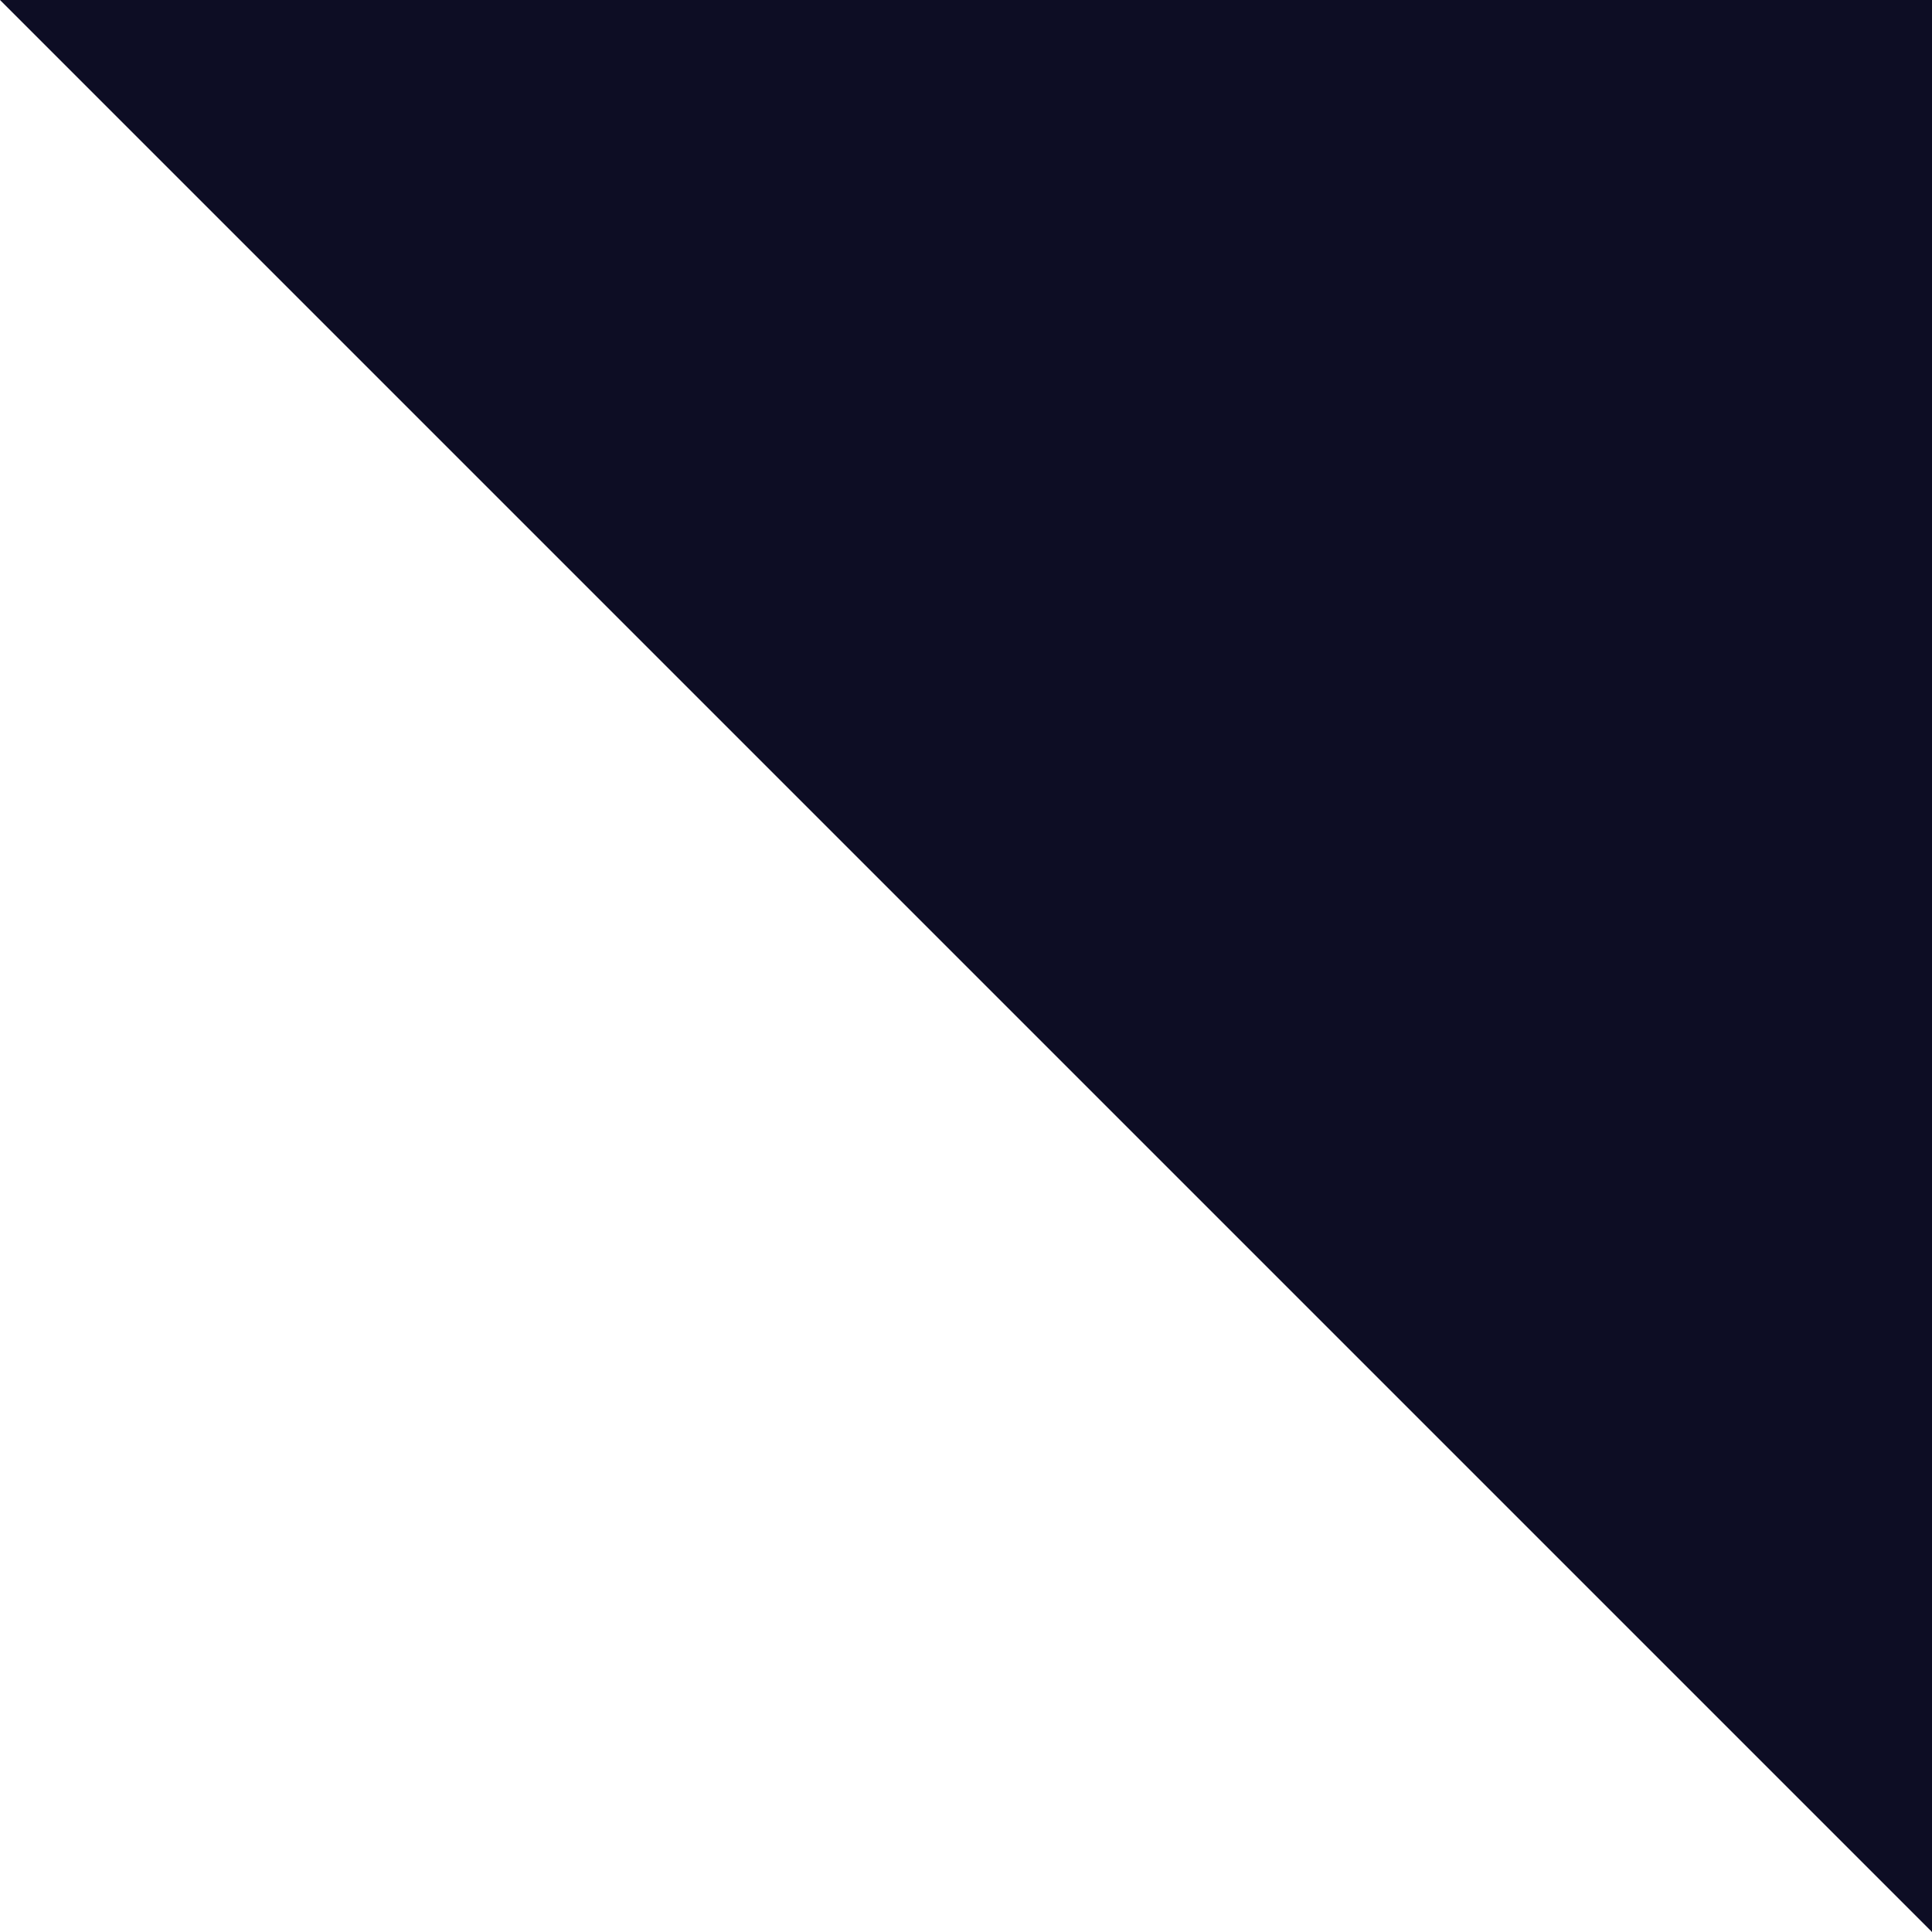
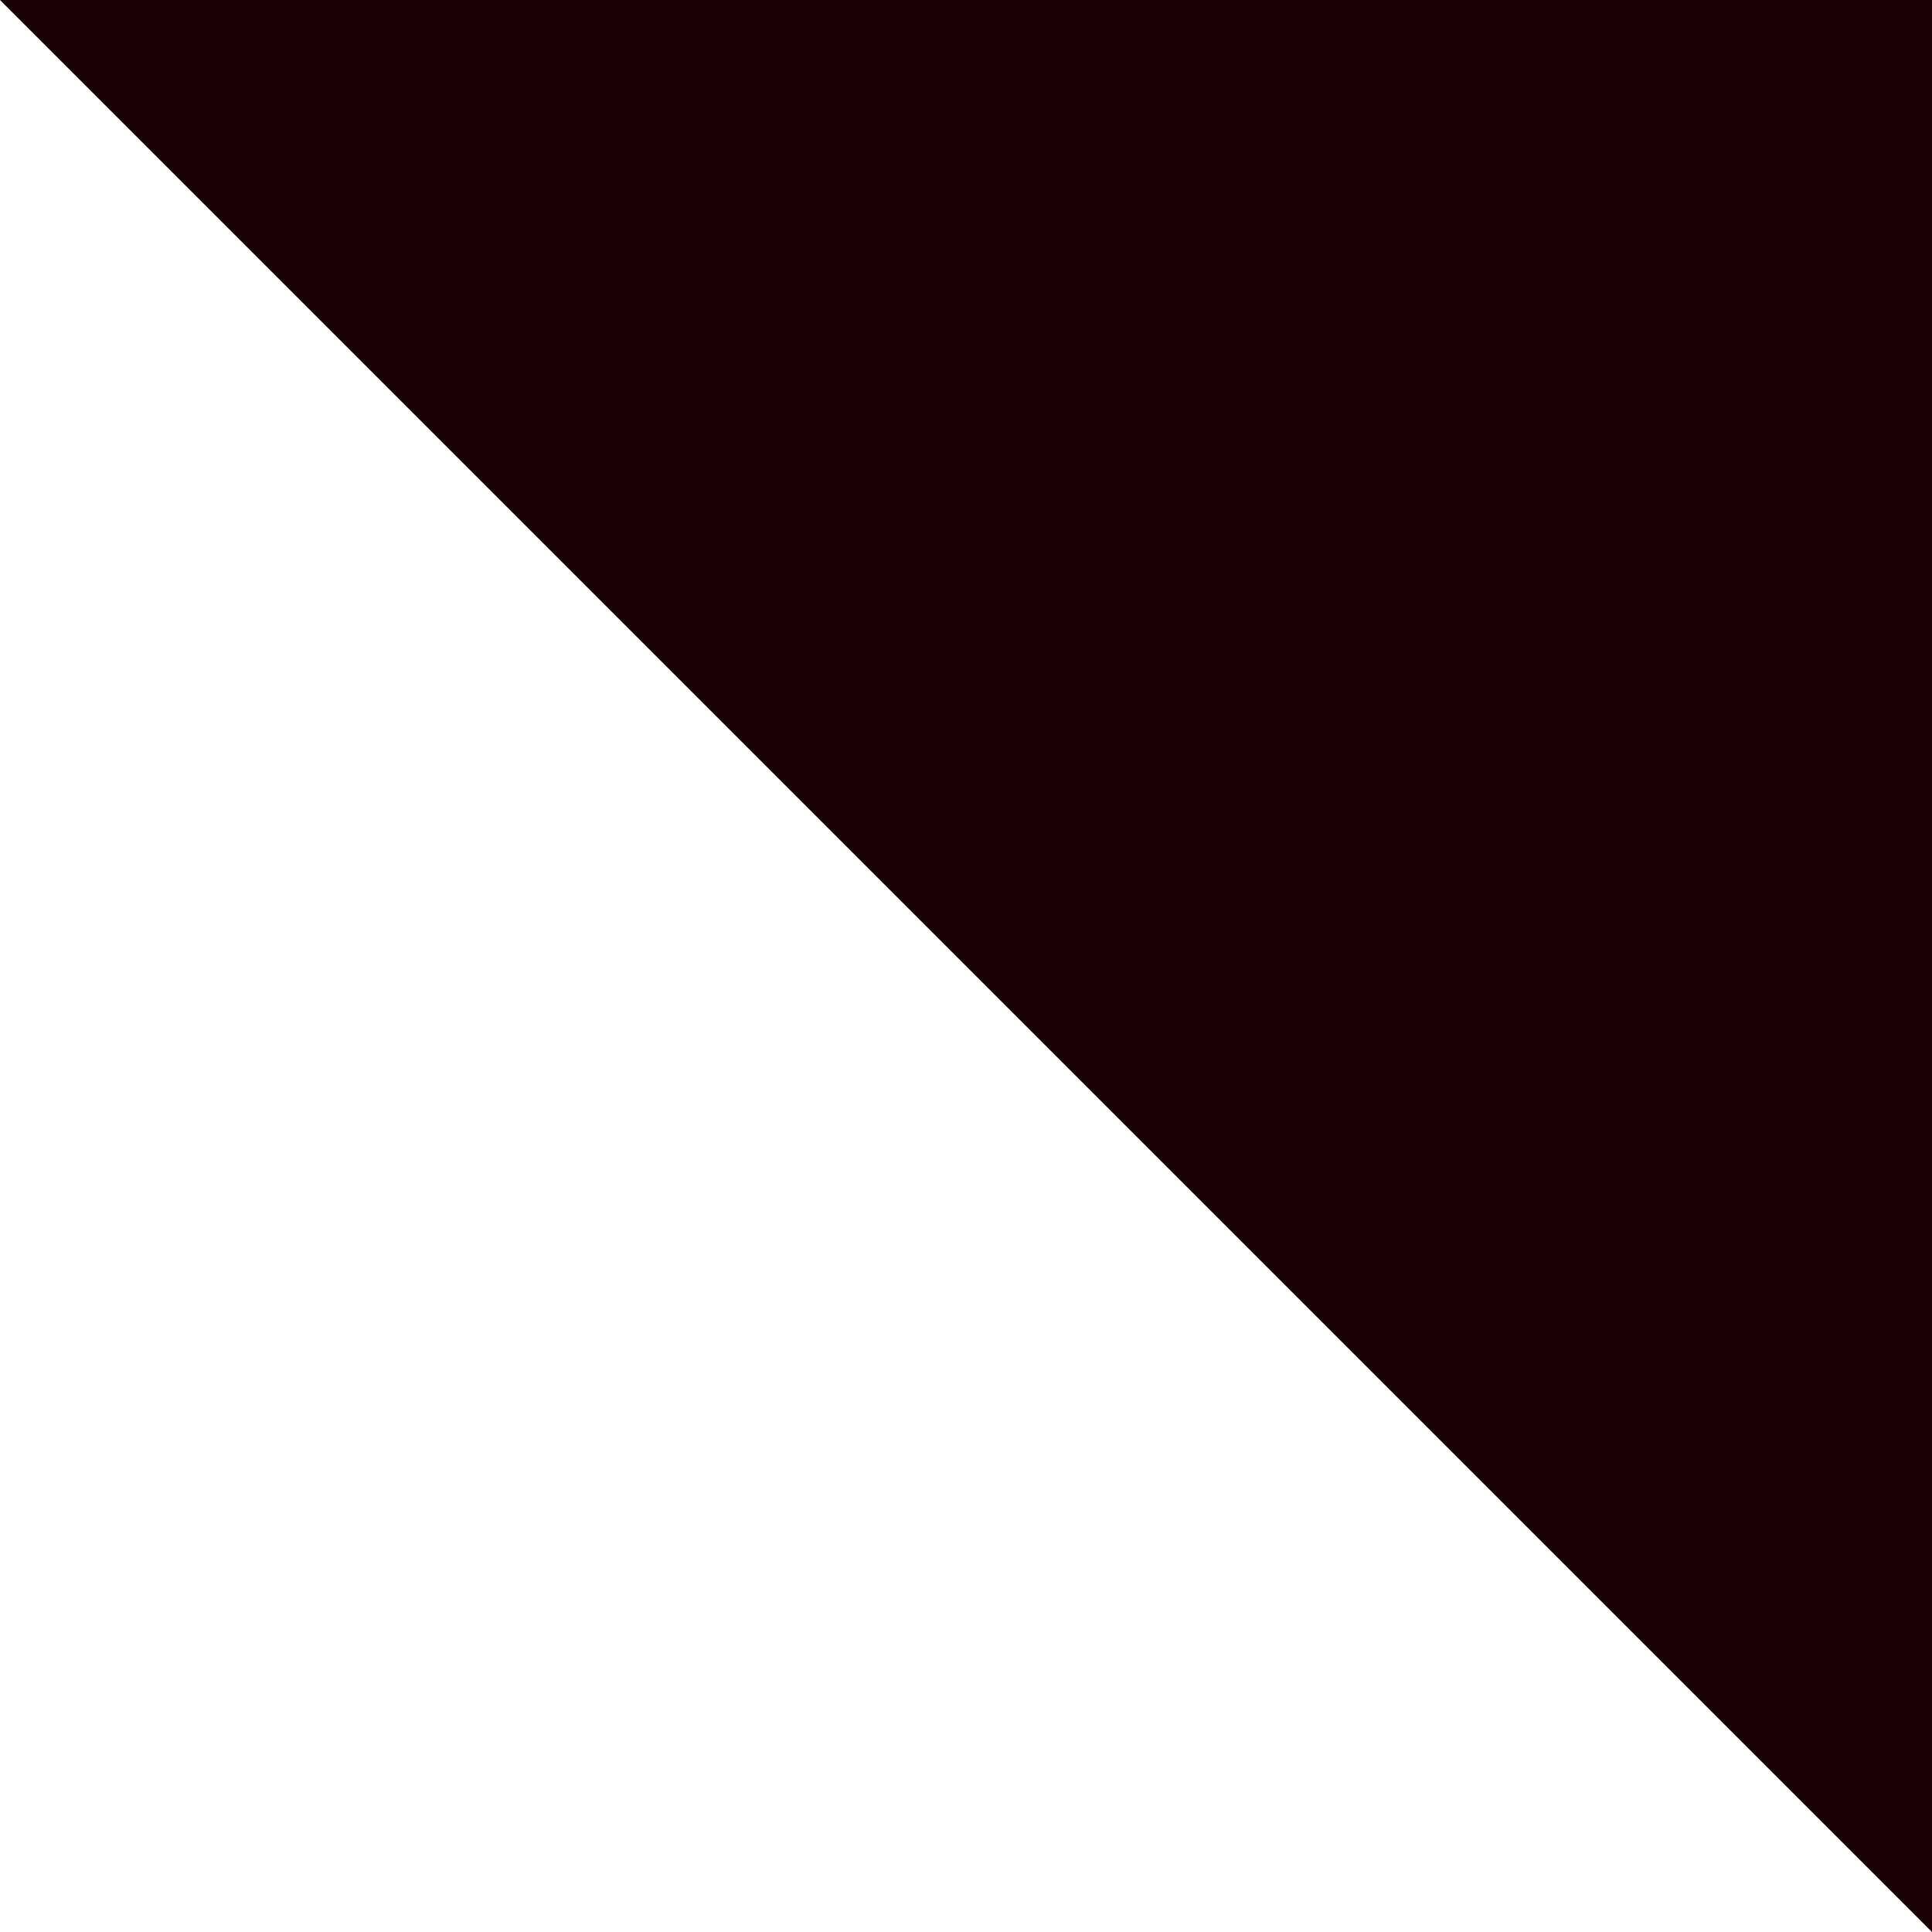
<svg xmlns="http://www.w3.org/2000/svg" preserveAspectRatio="none" overflow="visible" style="display: block;" width="16" height="16" viewBox="0 0 16 16" fill="none">
-   <path id="Rectangle 16" d="M0 0H16V16L0 0Z" fill="#0D0D24" />
+   <path id="Rectangle 16" d="M0 0H16V16L0 0Z" fill="#1B0305" />
</svg>
